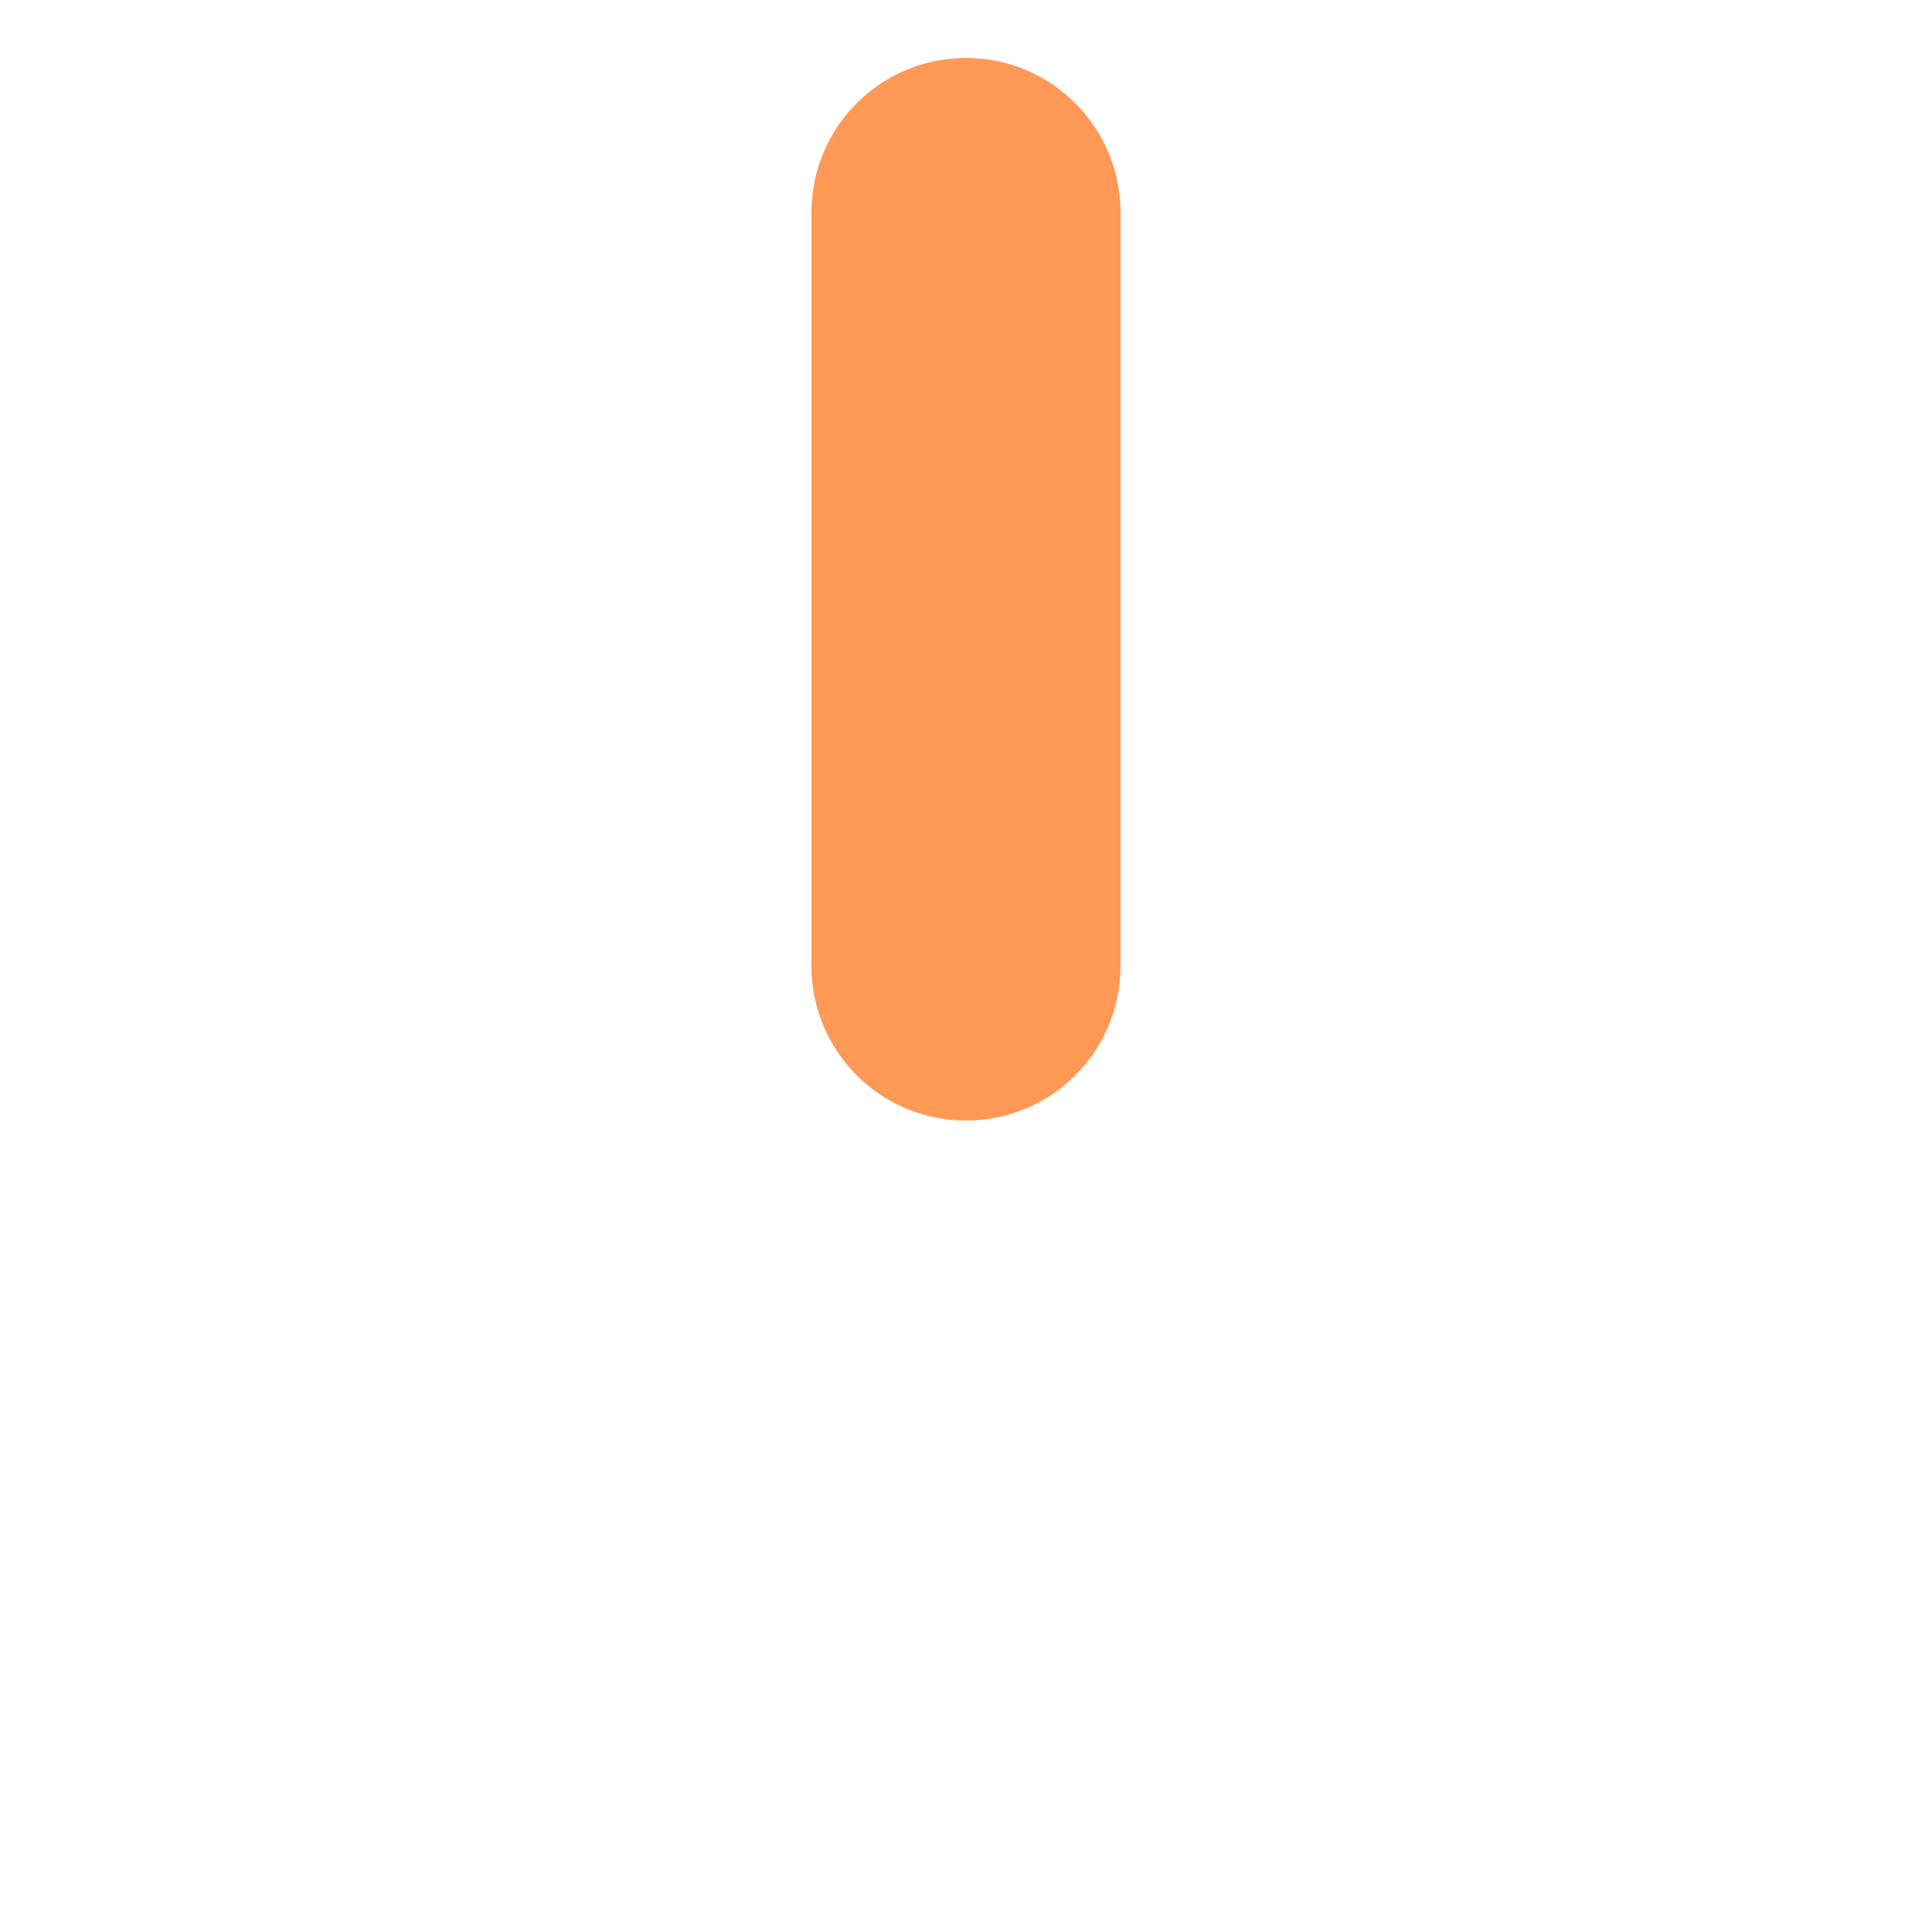
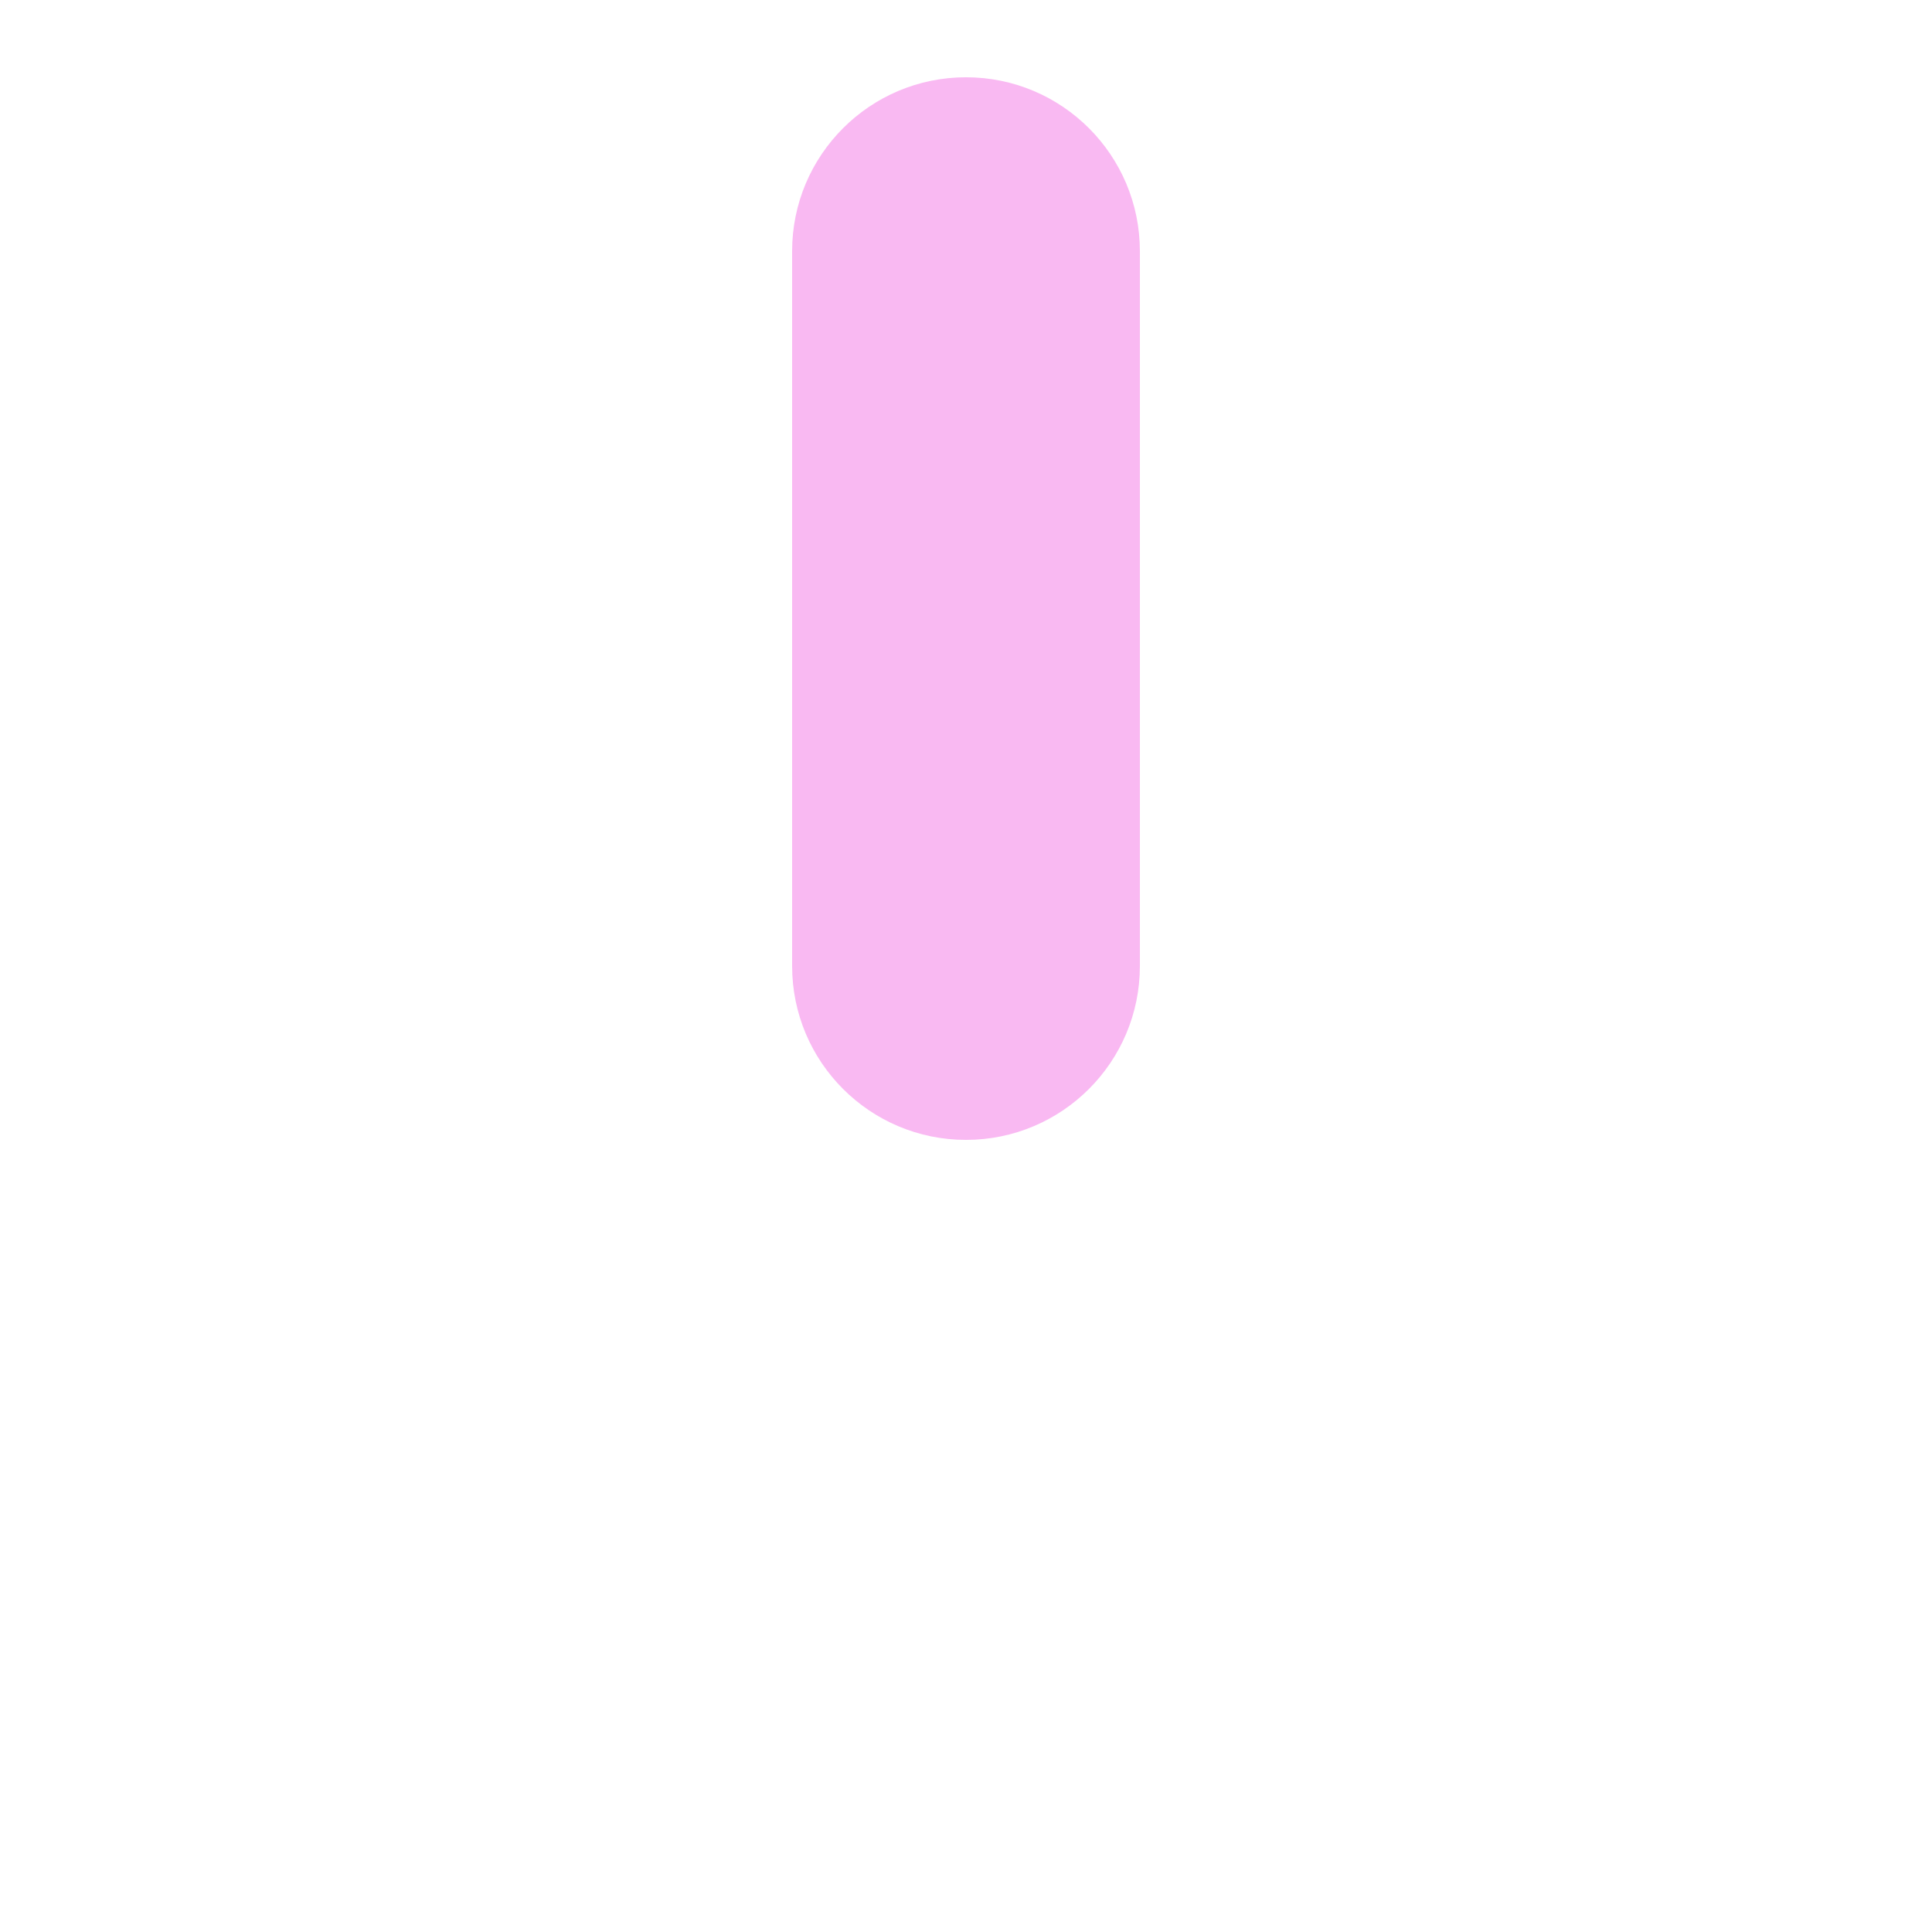
<svg xmlns="http://www.w3.org/2000/svg" xmlns:xlink="http://www.w3.org/1999/xlink" width="1000" height="1000" viewBox="0 0 264.583 264.583" version="1.1" id="svg77">
  <defs id="defs65">
    <linearGradient id="h">
      <stop style="stop-color:#e5e5e5;stop-opacity:1" offset="0" id="stop2" />
      <stop style="stop-color:#f2f2f2;stop-opacity:1" offset=".443" id="stop4" />
      <stop style="stop-color:#e0e0e0;stop-opacity:1" offset="1" id="stop6" />
    </linearGradient>
    <linearGradient id="c">
      <stop style="stop-color:#fff;stop-opacity:1" offset="0" id="stop9" />
      <stop style="stop-color:#fff;stop-opacity:0" offset="1" id="stop11" />
    </linearGradient>
    <linearGradient id="a">
      <stop style="stop-color:#e3b839;stop-opacity:1" offset="0" id="stop14" />
      <stop style="stop-color:#ffdc73;stop-opacity:1" offset=".3" id="stop16" />
      <stop style="stop-color:#ffcf40;stop-opacity:1" offset=".489" id="stop18" />
      <stop style="stop-color:#ffe083;stop-opacity:1" offset=".596" id="stop20" />
      <stop style="stop-color:#ffbf00;stop-opacity:1" offset="1" id="stop22" />
    </linearGradient>
    <linearGradient id="b">
      <stop style="stop-color:#cf3a55;stop-opacity:1" offset="0" id="stop25" />
      <stop style="stop-color:#cf3a55;stop-opacity:0" offset="1" id="stop27" />
    </linearGradient>
    <linearGradient xlink:href="#d" id="i" x1="145.523" y1="95.25" x2="132.293" y2="37.042" gradientUnits="userSpaceOnUse" />
    <linearGradient id="d">
      <stop style="stop-color:#dedede;stop-opacity:1" offset="0" id="stop31" />
      <stop style="stop-color:#f2f2f2;stop-opacity:1" offset=".443" id="stop33" />
      <stop style="stop-color:#e5e5e5;stop-opacity:1" offset="1" id="stop35" />
    </linearGradient>
    <linearGradient xlink:href="#e" id="j" x1="128.325" y1="113.771" x2="136.262" y2="113.771" gradientUnits="userSpaceOnUse" />
    <linearGradient id="e">
      <stop style="stop-color:#1a1a1a;stop-opacity:1" offset="0" id="stop39" />
      <stop style="stop-color:#4d4d4d;stop-opacity:1" offset=".361" id="stop41" />
      <stop style="stop-color:#1a1a1a;stop-opacity:1" offset="1" id="stop43" />
    </linearGradient>
    <linearGradient xlink:href="#f" id="k" x1="128.325" y1="138.907" x2="137.584" y2="138.906" gradientUnits="userSpaceOnUse" />
    <linearGradient id="f">
      <stop style="stop-color:#f5b400;stop-opacity:1" offset="0" id="stop47" />
      <stop style="stop-color:#ffcd44;stop-opacity:1" offset=".377" id="stop49" />
      <stop style="stop-color:#cea40e;stop-opacity:1" offset=".874" id="stop51" />
      <stop style="stop-color:#977900;stop-opacity:1" offset="1" id="stop53" />
    </linearGradient>
    <linearGradient xlink:href="#g" id="l" x1="140.231" y1="108.48" x2="127.002" y2="39.688" gradientUnits="userSpaceOnUse" />
    <linearGradient id="g">
      <stop style="stop-color:#d9d9d9;stop-opacity:1" offset="0" id="stop57" />
      <stop style="stop-color:#e5e5e5;stop-opacity:1" offset=".462" id="stop59" />
      <stop style="stop-color:#bfbfbf;stop-opacity:1" offset="1" id="stop61" />
    </linearGradient>
    <radialGradient xlink:href="#h" id="m" cx="137.387" cy="69.385" fx="137.387" fy="69.385" r="9.26" gradientTransform="matrix(.71109 -.15802 1.42857 6.42857 -60.554 -351.575)" gradientUnits="userSpaceOnUse" />
  </defs>
-   <path id="path420" style="fill:#ff9955;stroke-width:0.353;stroke-linecap:square;stroke-linejoin:bevel" d="m 132.291,7.937 c -11.69,-9.1e-6 -21.167,9.477 -21.167,21.167 l 2.2e-4,103.187 c 2e-5,11.69 9.477,21.167 21.167,21.167 11.69,0 21.167,-9.477 21.167,-21.167 l -2.3e-4,-103.187 c -3e-5,-11.69 -9.477,-21.167 -21.167,-21.167 z" />
+   <path id="path420" style="fill:#f9b9f2;stroke-width:0.397;stroke-linecap:square;stroke-linejoin:bevel;fill-opacity:1" d="m 132.292,10.583 c -13.151,-10e-6 -23.813,10.661 -23.813,23.813 l -8e-5,97.896 c -1e-5,13.151 10.661,23.813 23.813,23.813 13.151,0 23.813,-10.661 23.813,-23.813 l 7e-5,-97.896 C 156.104,21.245 145.443,10.583 132.292,10.583 Z" />
</svg>
